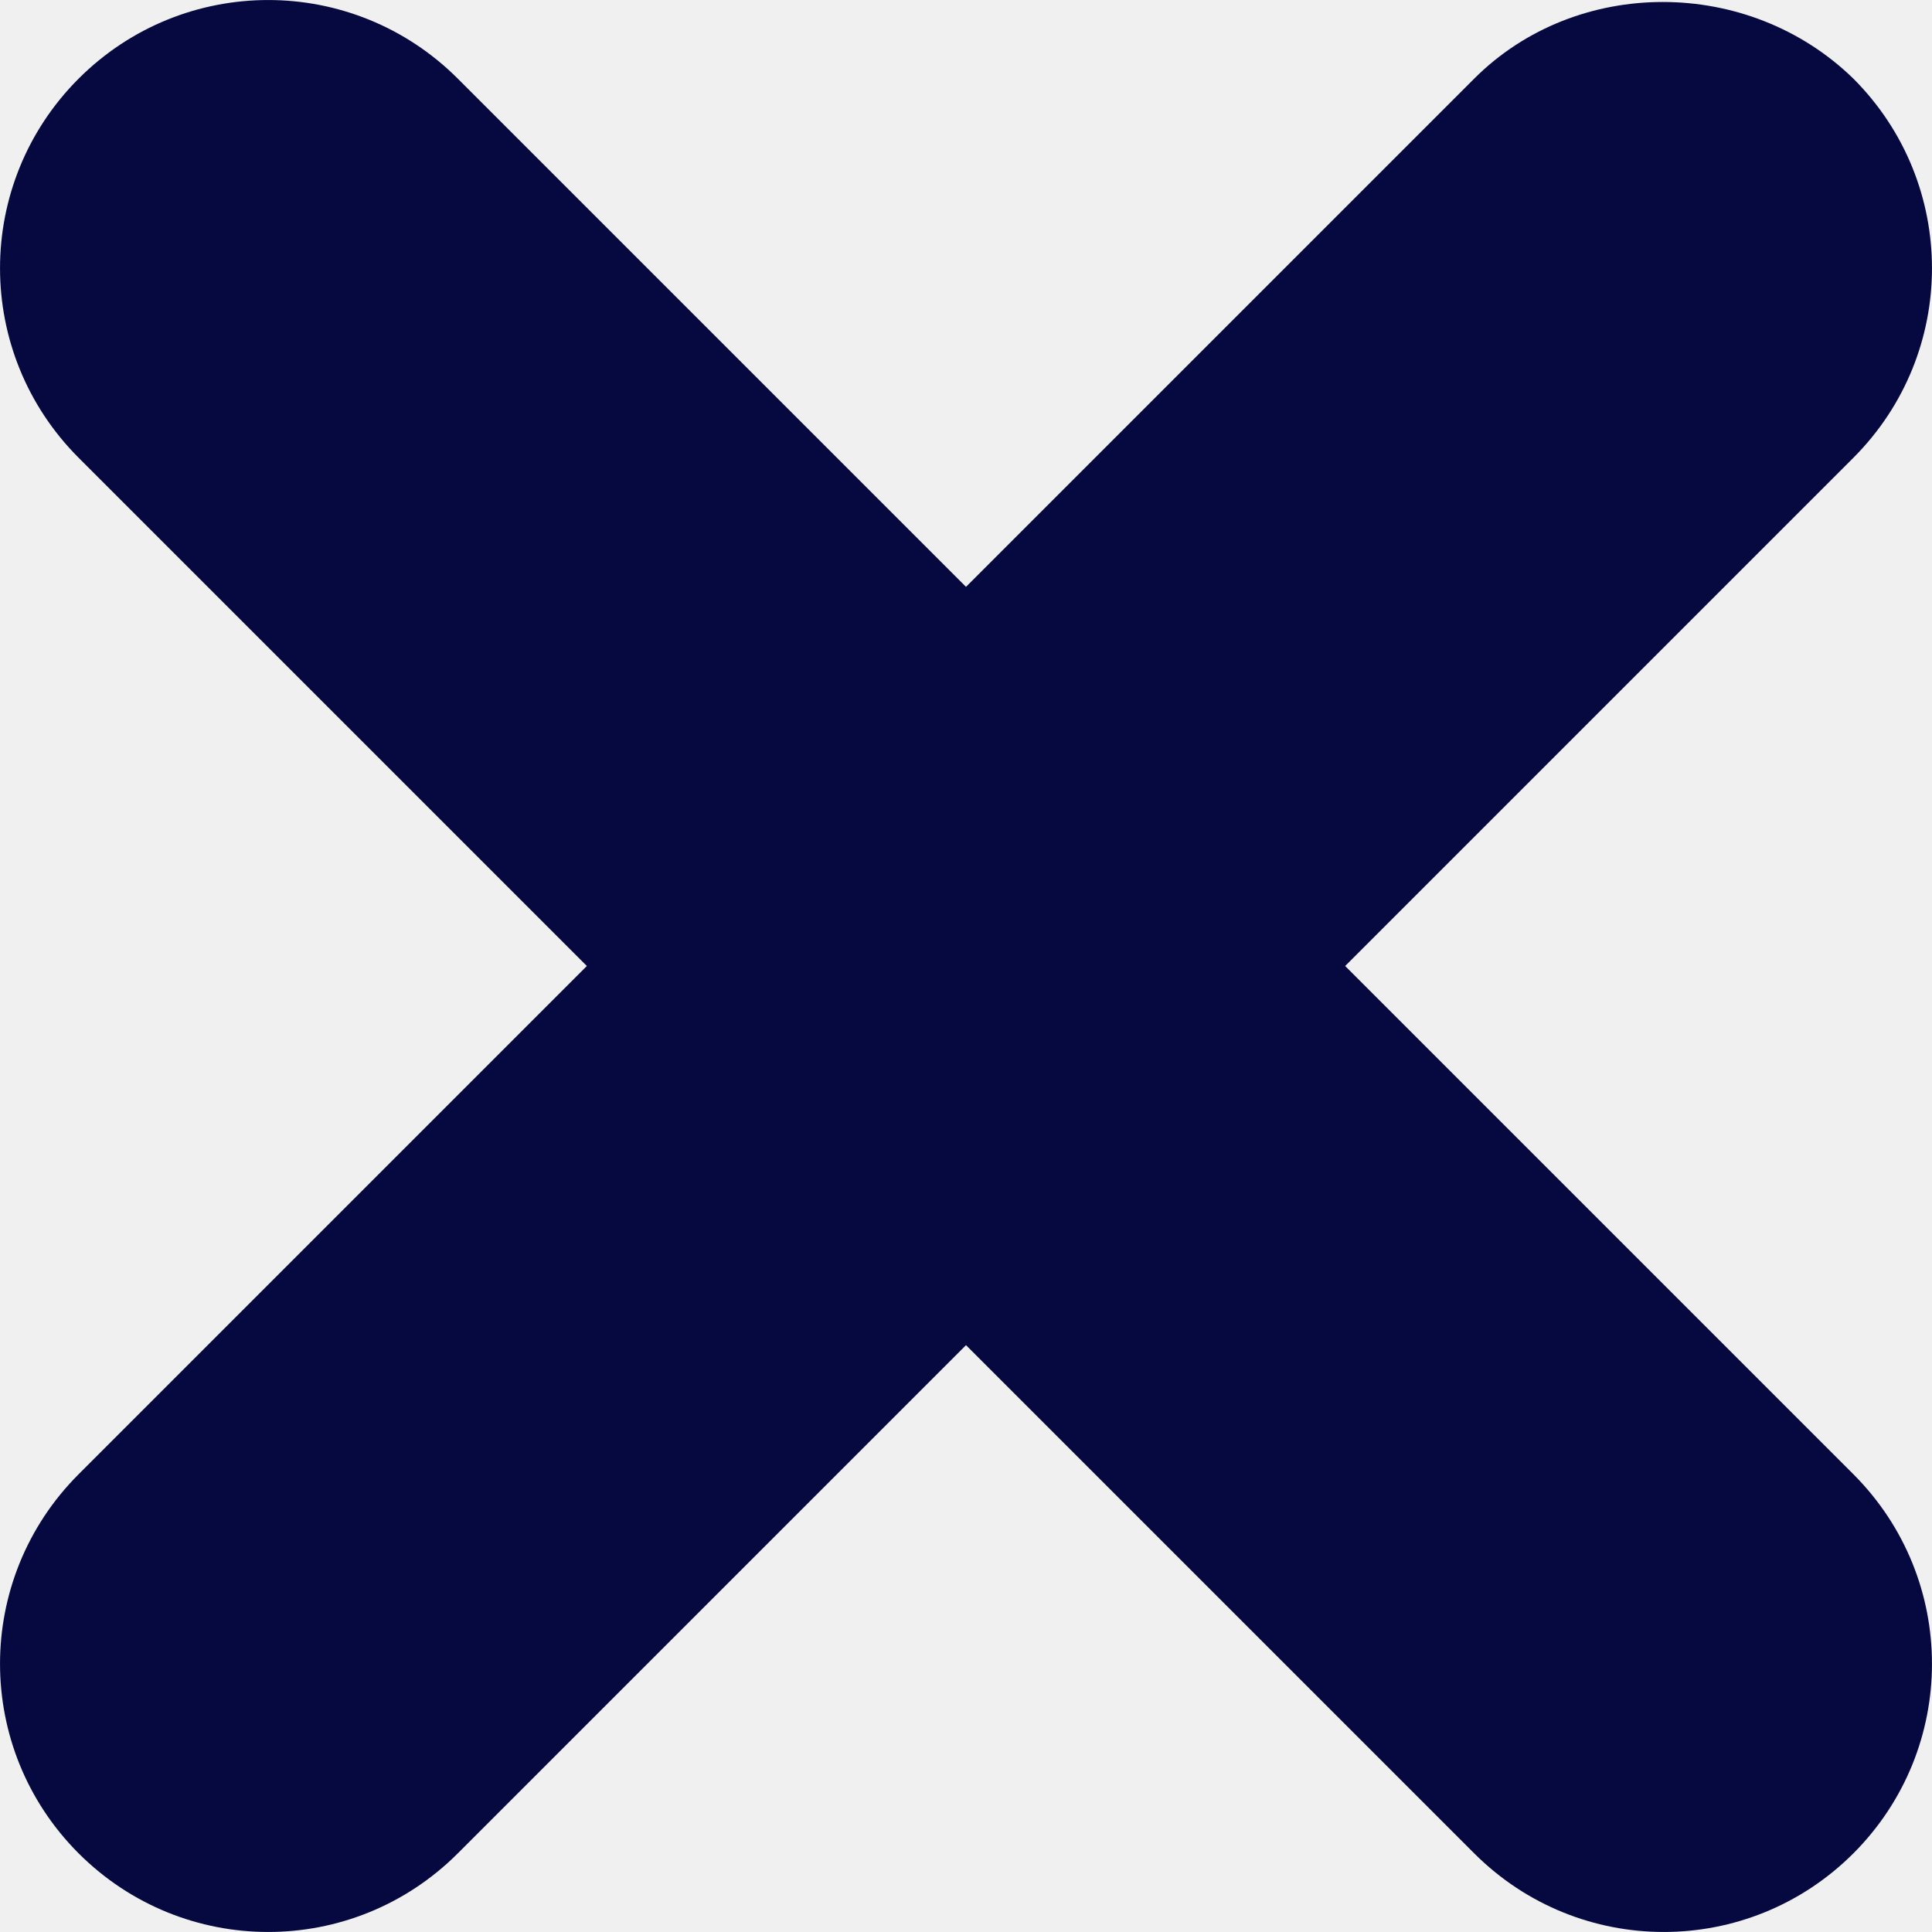
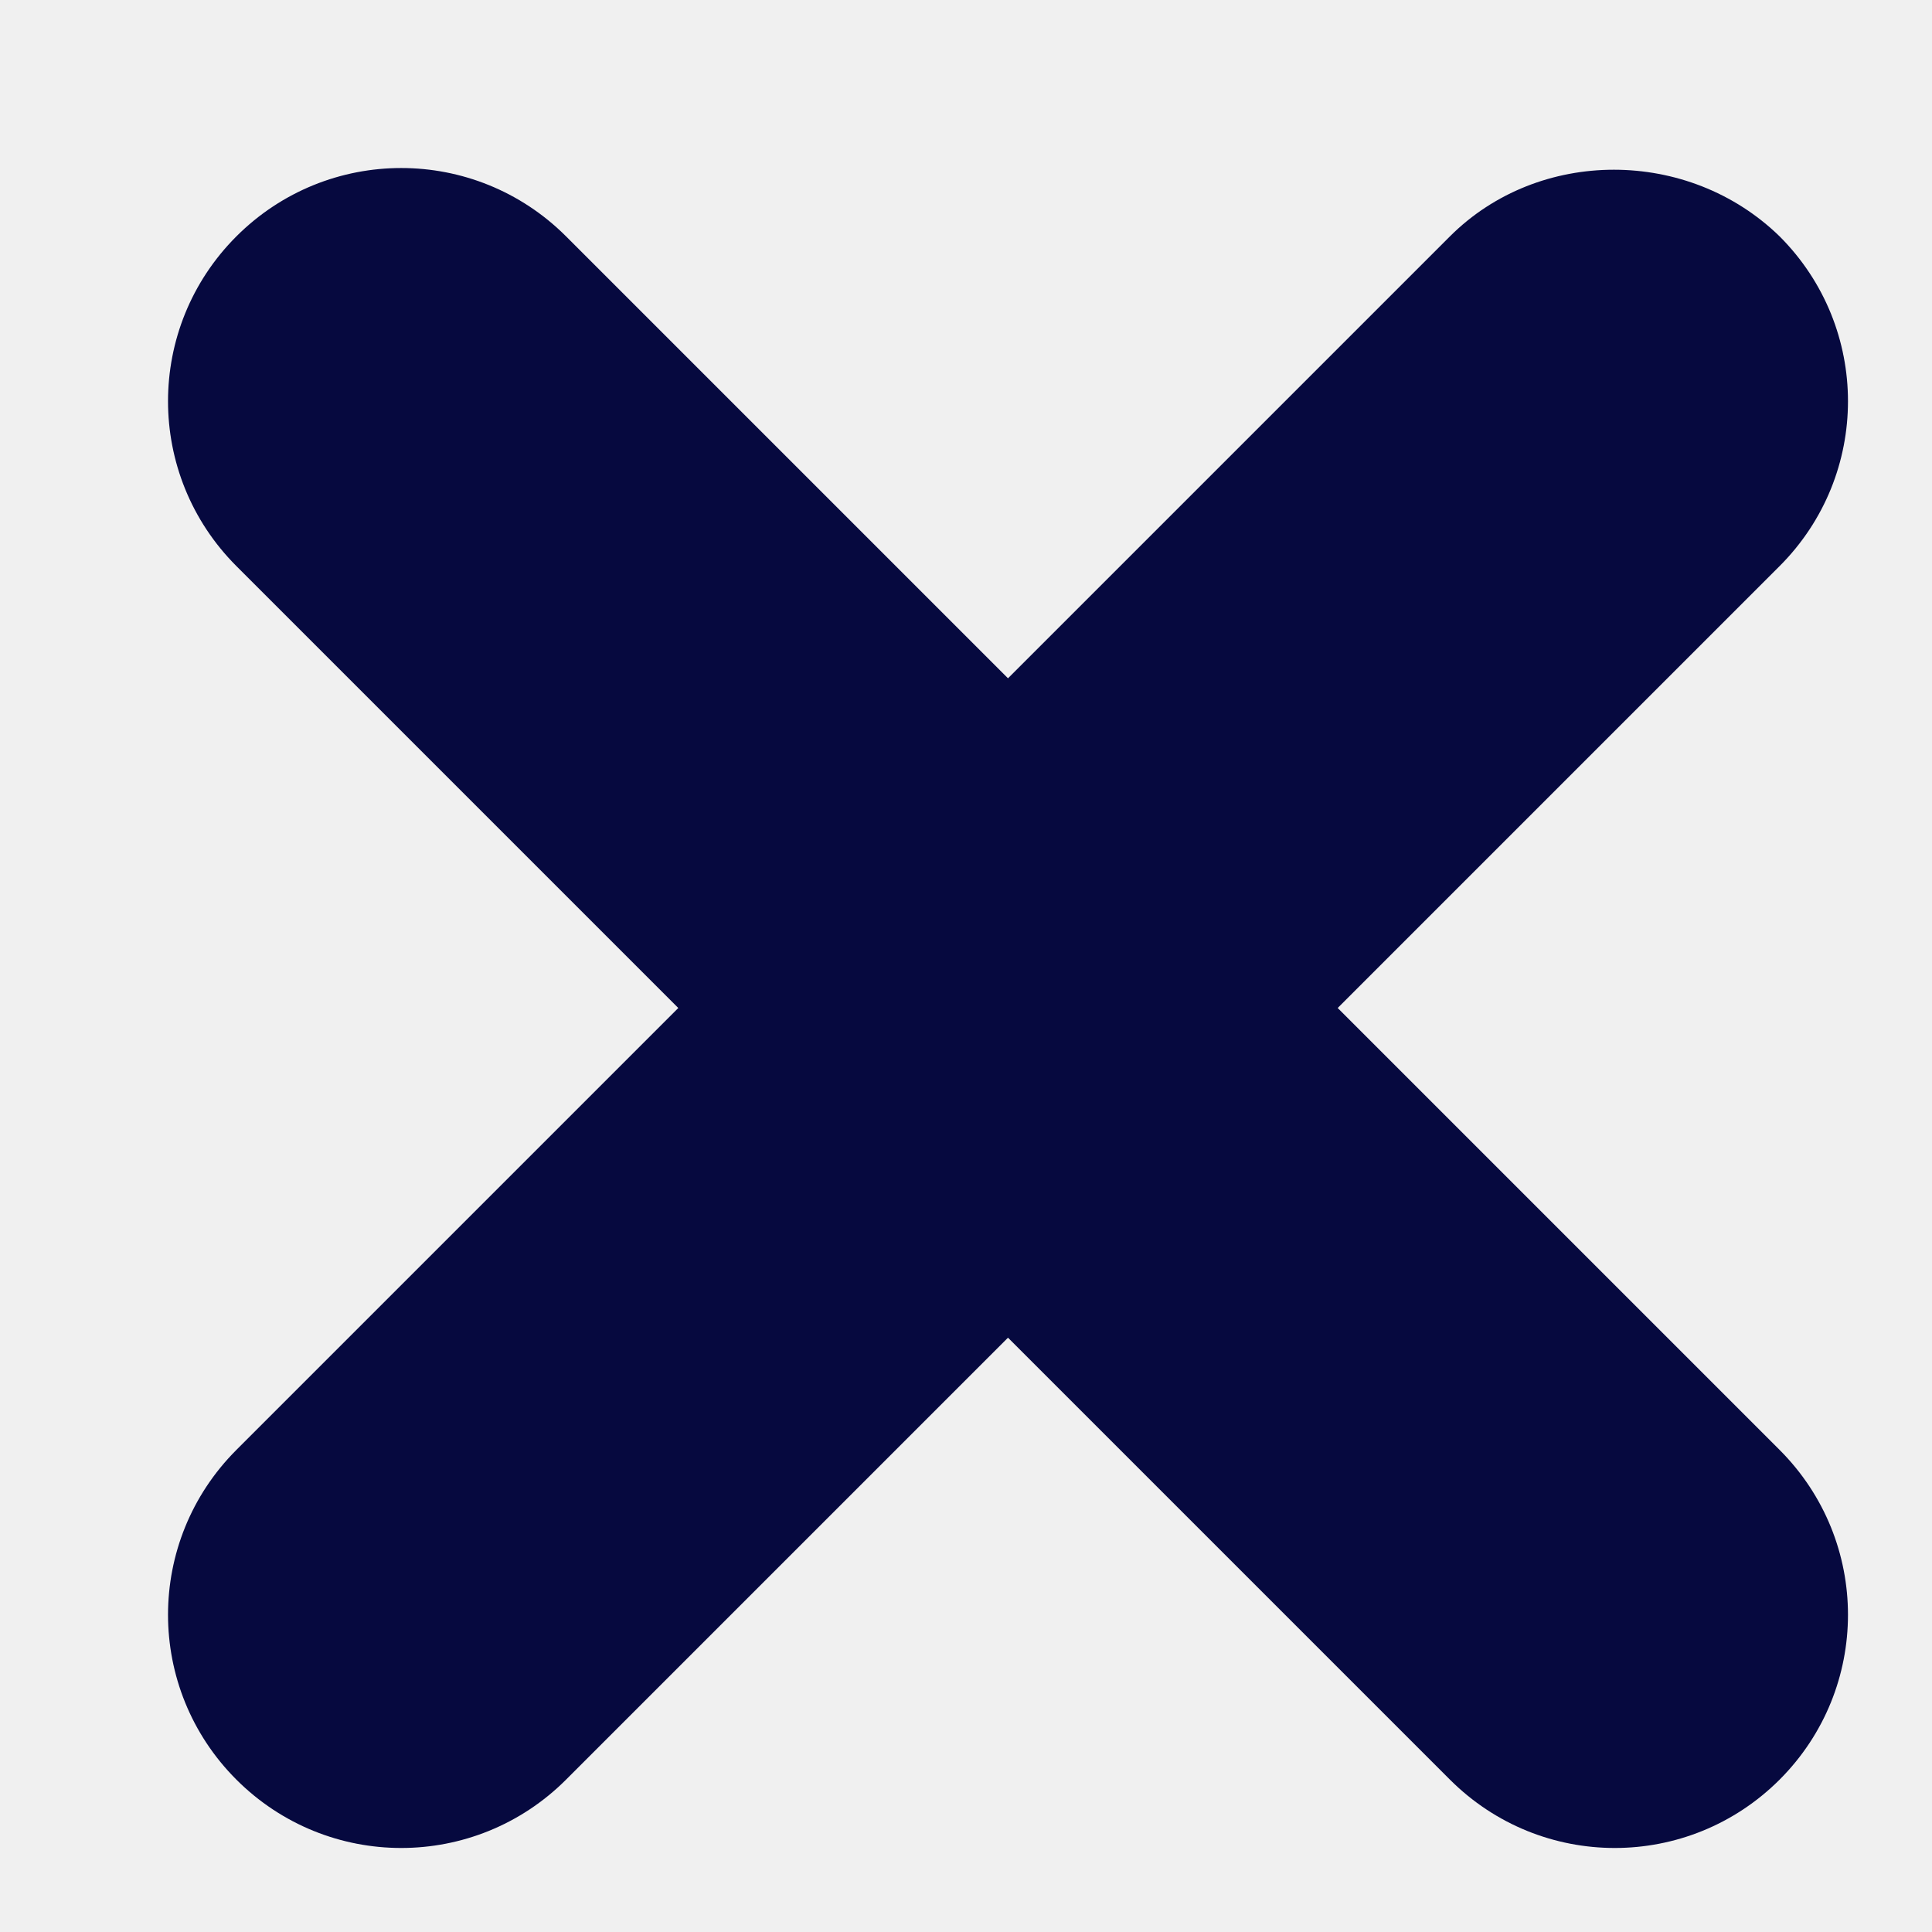
- <svg xmlns="http://www.w3.org/2000/svg" width="20" height="20" viewBox="0 0 20 20" fill="none">
-   <g clip-path="url(#clip0_276_1225)">
-     <path d="M15.261 0.814L10 6.075L4.739 0.814C3.653 -0.271 1.9 -0.271 0.814 0.814C-0.271 1.9 -0.271 3.653 0.814 4.739L6.075 10L0.814 15.261C-0.271 16.347 -0.271 18.1 0.814 19.186C1.9 20.271 3.653 20.271 4.739 19.186L10 13.925L15.261 19.186C16.347 20.271 18.1 20.271 19.186 19.186C20.271 18.1 20.271 16.347 19.186 15.261L13.925 10L19.186 4.739C20.271 3.653 20.271 1.9 19.186 0.814C18.1 -0.244 16.319 -0.244 15.261 0.814Z" fill="#06093F" />
-   </g>
-   <defs>
-     <clipPath id="clip0_276_1225">
-       <rect width="20" height="20" fill="white" />
-     </clipPath>
-   </defs>
+ <svg xmlns="http://www.w3.org/2000/svg" width="23" height="23" viewBox="0 0 23 23" fill="none">
+   <path d="M17.261 2.814L12 8.075L6.739 2.814C5.653 1.729 3.9 1.729 2.814 2.814C1.729 3.9 1.729 5.653 2.814 6.739L8.075 12L2.814 17.261C1.729 18.347 1.729 20.1 2.814 21.186C3.9 22.271 5.653 22.271 6.739 21.186L12 15.925L17.261 21.186C18.347 22.271 20.1 22.271 21.186 21.186C22.271 20.1 22.271 18.347 21.186 17.261L15.925 12L21.186 6.739C22.271 5.653 22.271 3.9 21.186 2.814C20.1 1.756 18.319 1.756 17.261 2.814Z" fill="#06093F" />
</svg>
